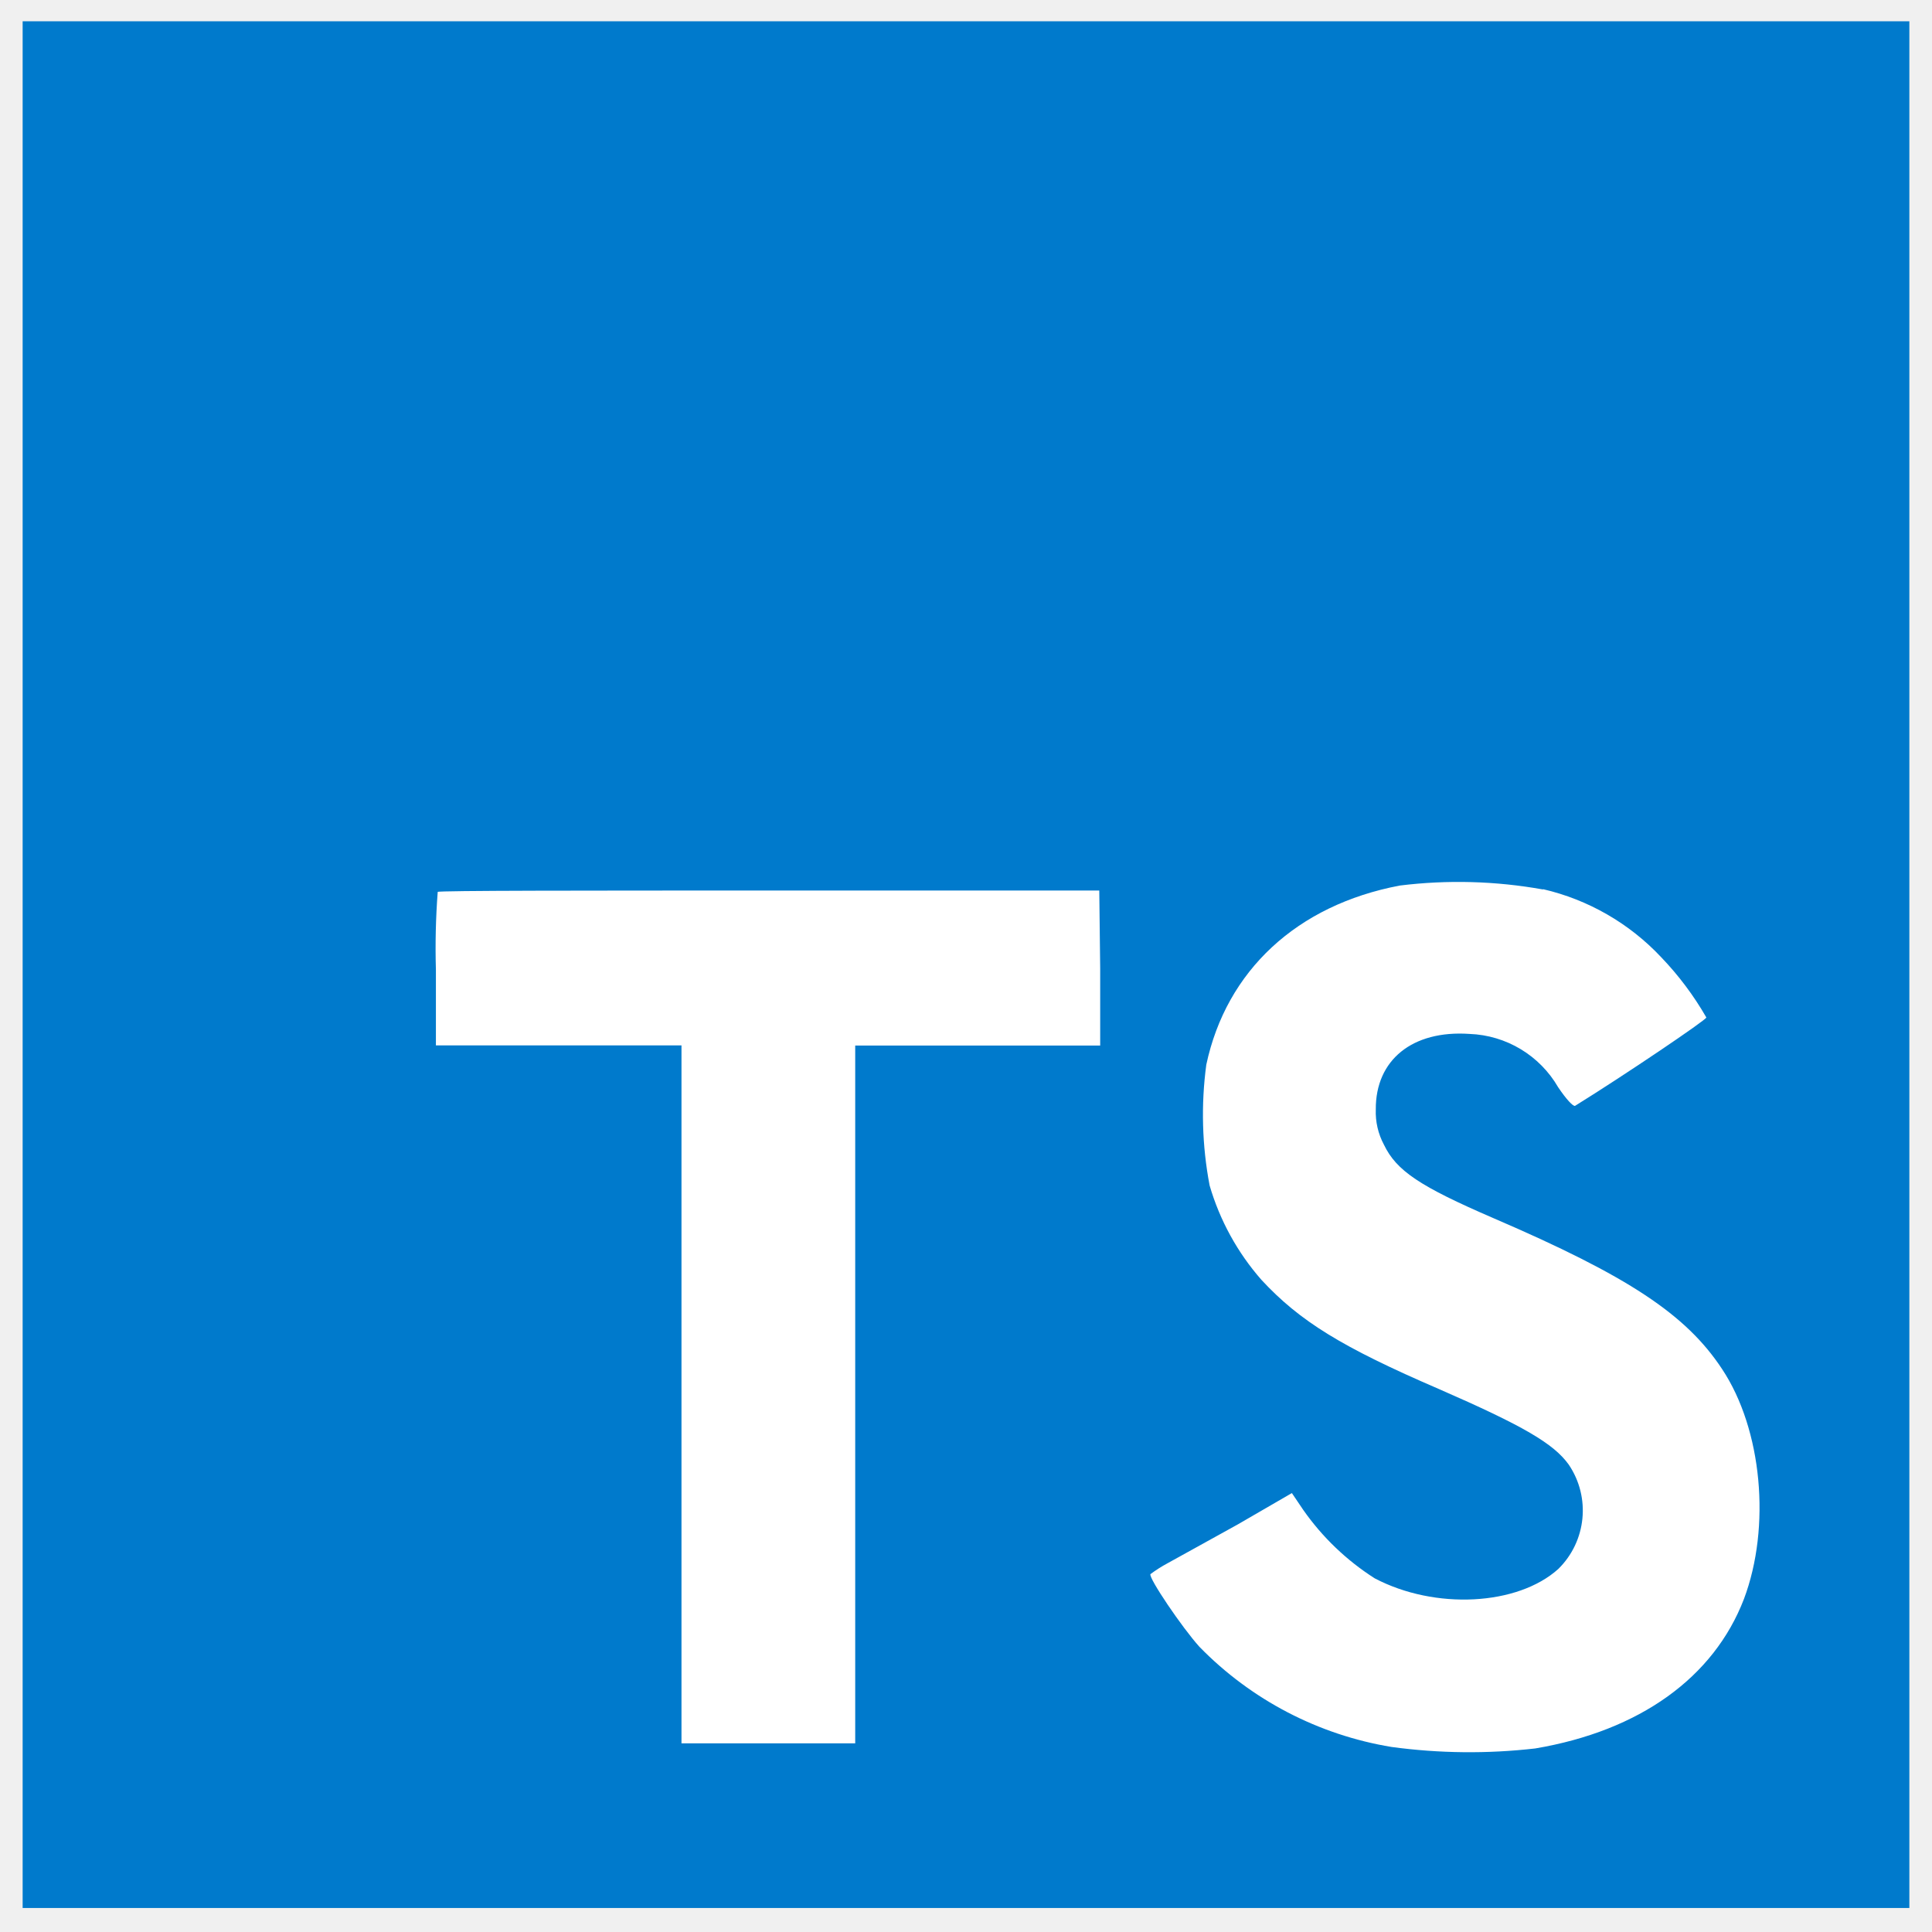
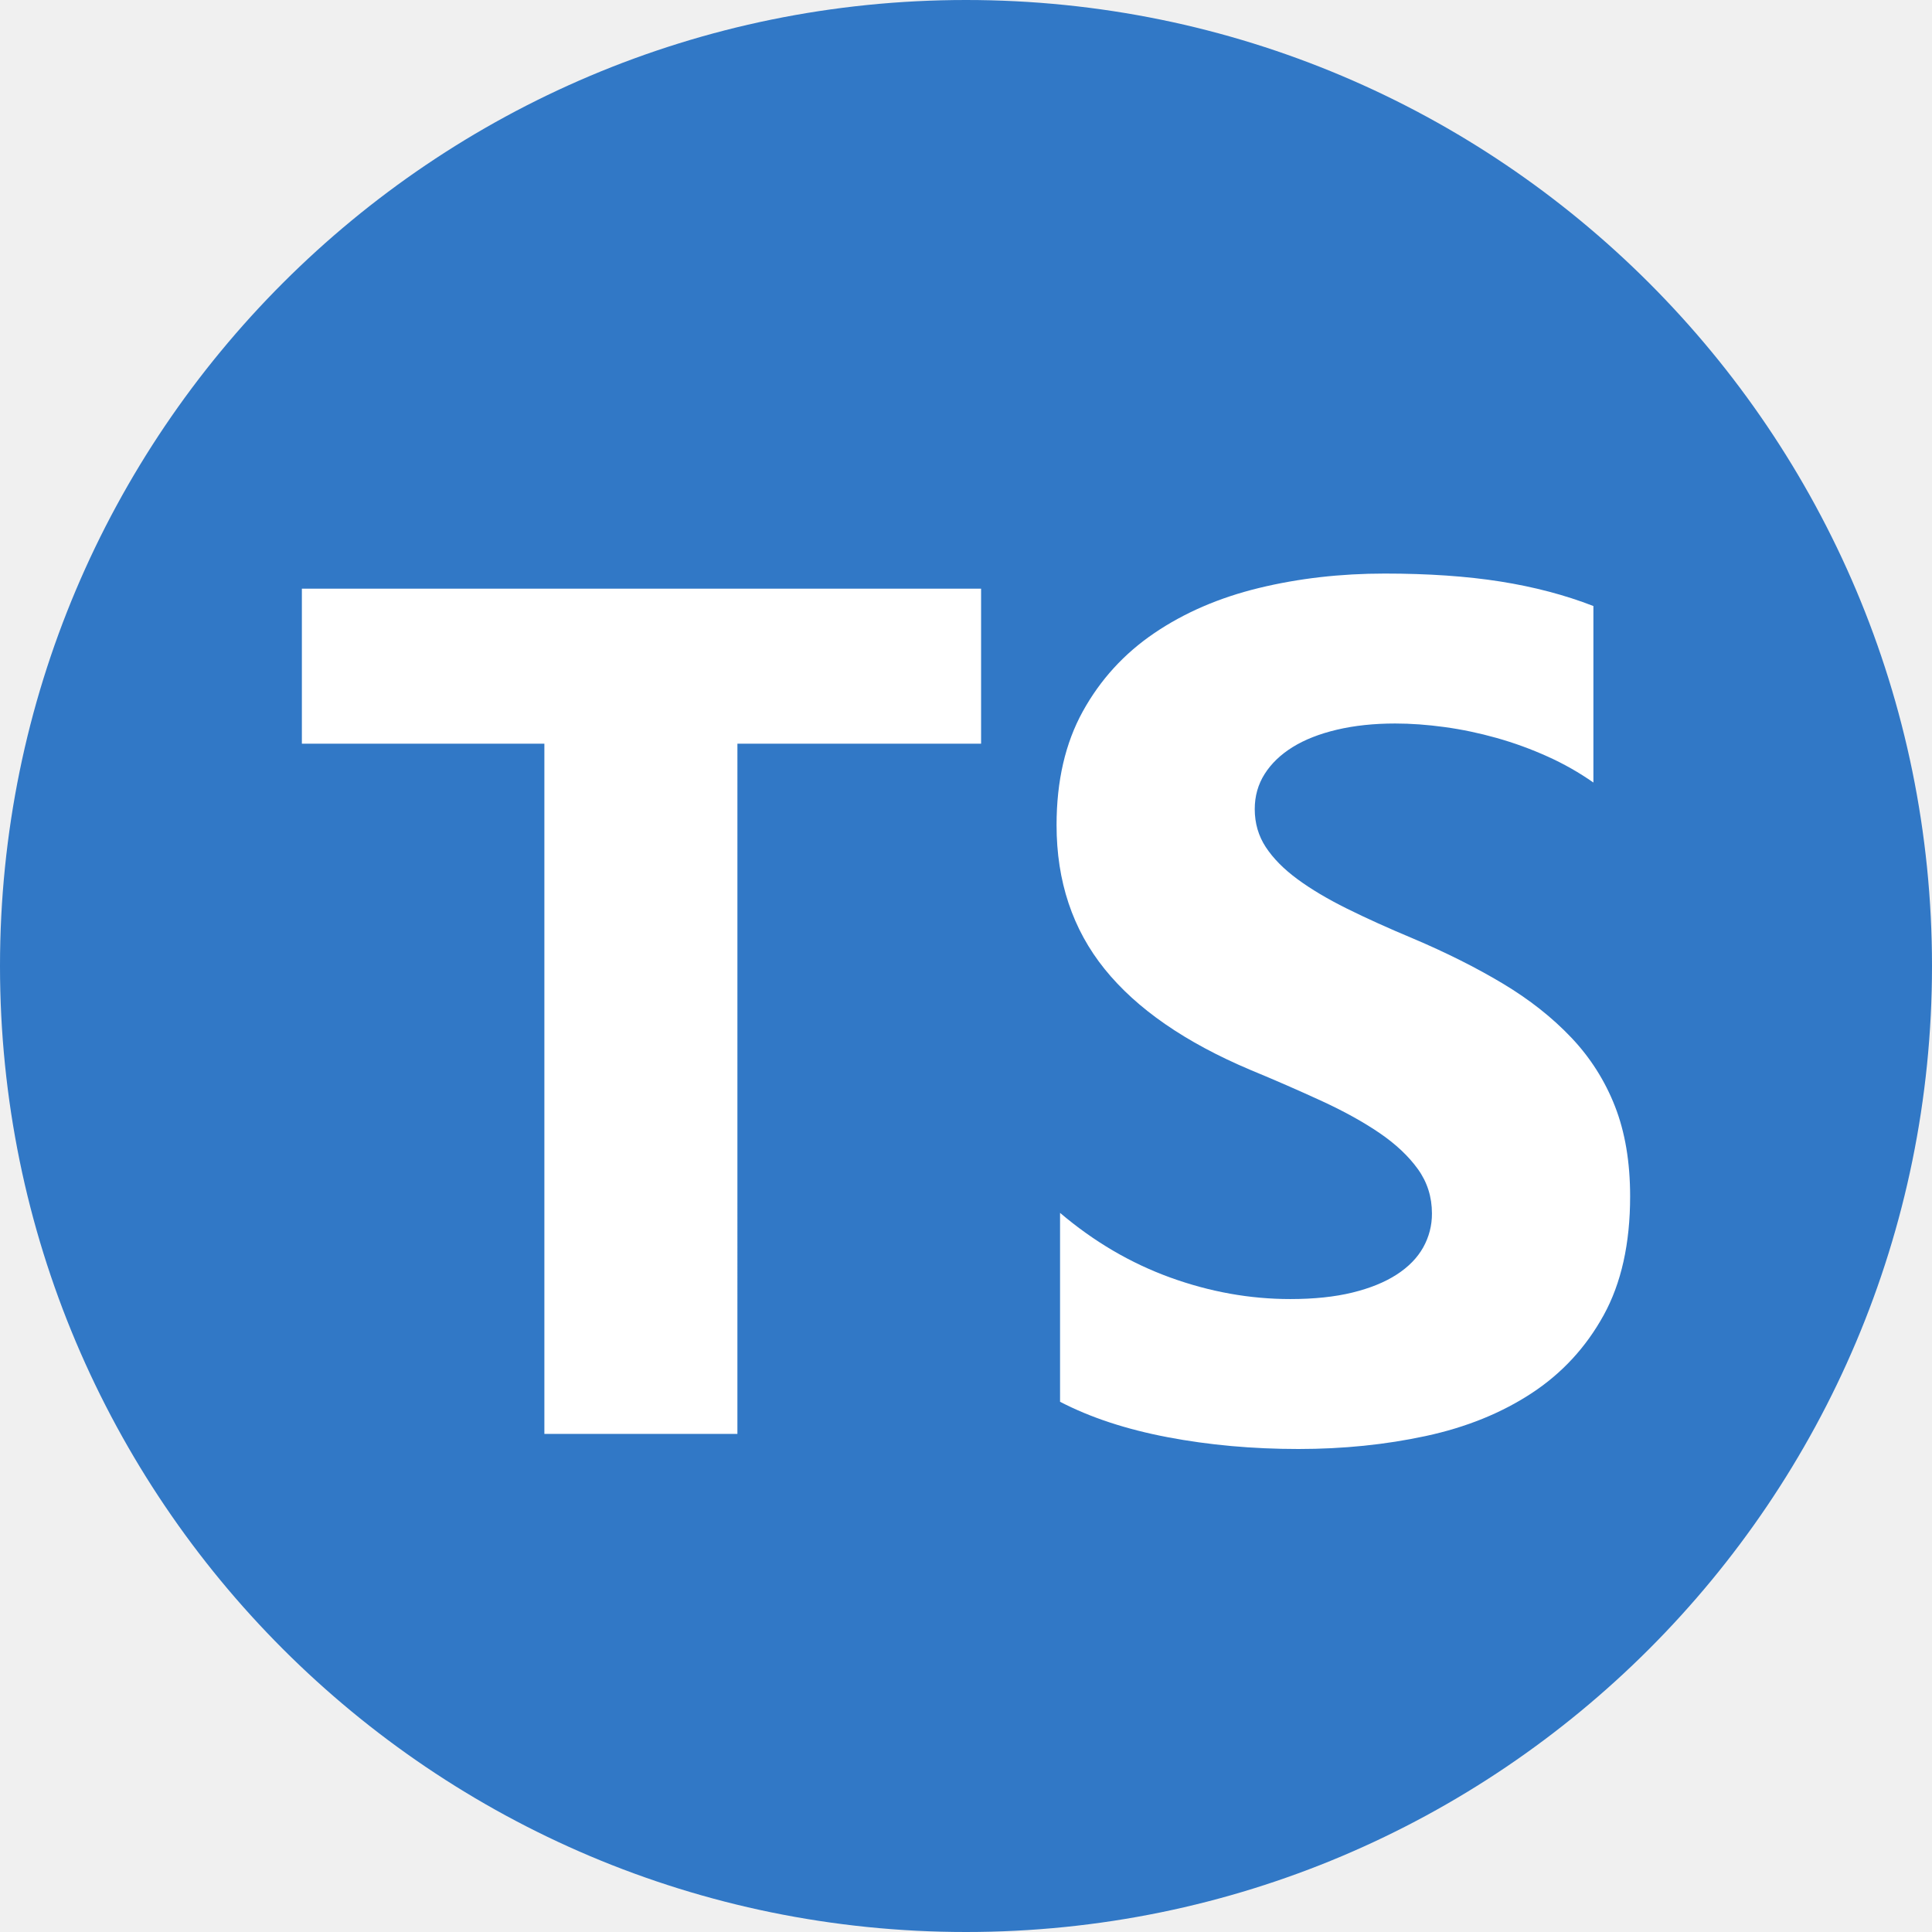
- <svg xmlns="http://www.w3.org/2000/svg" viewBox="0 0 128 128">
-   <path fill="#fff" d="M22.67 47h99.67v73.67H22.67z" />
-   <path data-name="original" fill="#007acc" d="M1.5 63.91v62.5h125v-125H1.5zm100.73-5a15.56 15.56 0 017.82 4.5 20.58 20.58 0 013 4c0 .16-5.4 3.81-8.69 5.85-.12.08-.6-.44-1.13-1.23a7.09 7.09 0 00-5.87-3.53c-3.79-.26-6.23 1.73-6.21 5a4.58 4.58 0 00.54 2.34c.83 1.73 2.38 2.76 7.24 4.86 8.95 3.85 12.78 6.39 15.16 10 2.66 4 3.25 10.46 1.45 15.24-2 5.2-6.9 8.73-13.83 9.9a38.32 38.32 0 01-9.52-.1 23 23 0 01-12.72-6.63c-1.15-1.27-3.39-4.58-3.25-4.82a9.34 9.34 0 011.15-.73L82 101l3.59-2.08.75 1.11a16.78 16.78 0 004.74 4.54c4 2.1 9.46 1.81 12.16-.62a5.43 5.43 0 00.69-6.92c-1-1.39-3-2.56-8.59-5-6.45-2.78-9.23-4.5-11.77-7.24a16.48 16.48 0 01-3.43-6.25 25 25 0 01-.22-8c1.33-6.23 6-10.58 12.82-11.87a31.66 31.66 0 019.49.26zm-29.34 5.24v5.12H56.66v46.23H45.15V69.26H28.88v-5a49.19 49.19 0 01.12-5.17C29.08 59 39 59 51 59h21.83z" />
+ <svg xmlns="http://www.w3.org/2000/svg" viewBox="0 0 256 256">
+   <path fill="#3178c6" d="M128 0c70.692 0 128 57.308 128 128s-57.308 128-128 128S0 198.692 0 128S57.308 0 128 0" />
+   <path fill="#fff" d="M140.463 160.712v25.03q6.025 3.13 14.25 4.694q8.226 1.564 17.34 1.564q8.882 0 16.876-1.721q7.994-1.72 14.018-5.671q6.024-3.95 9.539-10.325T216 158.522q0-6.805-2.008-11.929a27.9 27.9 0 0 0-5.793-9.112q-3.785-3.99-9.075-7.157q-5.29-3.168-11.933-5.984q-4.866-2.034-8.728-3.95q-3.86-1.916-6.565-3.911q-2.703-1.995-4.17-4.224t-1.468-5.045q0-2.581 1.313-4.654q1.314-2.073 3.707-3.56q2.395-1.486 5.87-2.307q3.476-.82 7.724-.821q3.09 0 6.526.47q3.438.468 6.913 1.446a48 48 0 0 1 6.758 2.464a37 37 0 0 1 6.063 3.442V80.302q-5.638-2.19-12.319-3.246Q192.135 76 183.484 76q-8.805 0-16.683 1.916q-7.878 1.917-13.864 5.984t-9.461 10.364T140 109.322q0 11.185 6.372 19.085t19.348 13.376a260 260 0 0 1 9.5 4.146q4.401 2.033 7.607 4.223q3.205 2.191 5.059 4.772t1.854 5.866a9.06 9.06 0 0 1-1.159 4.498q-1.158 2.073-3.514 3.598t-5.87 2.386q-3.515.86-8.225.86q-8.033 0-15.911-2.855t-14.598-8.565m-42.752-62.17H130V78H40v20.541h32.132V190H97.71z" />
</svg>
